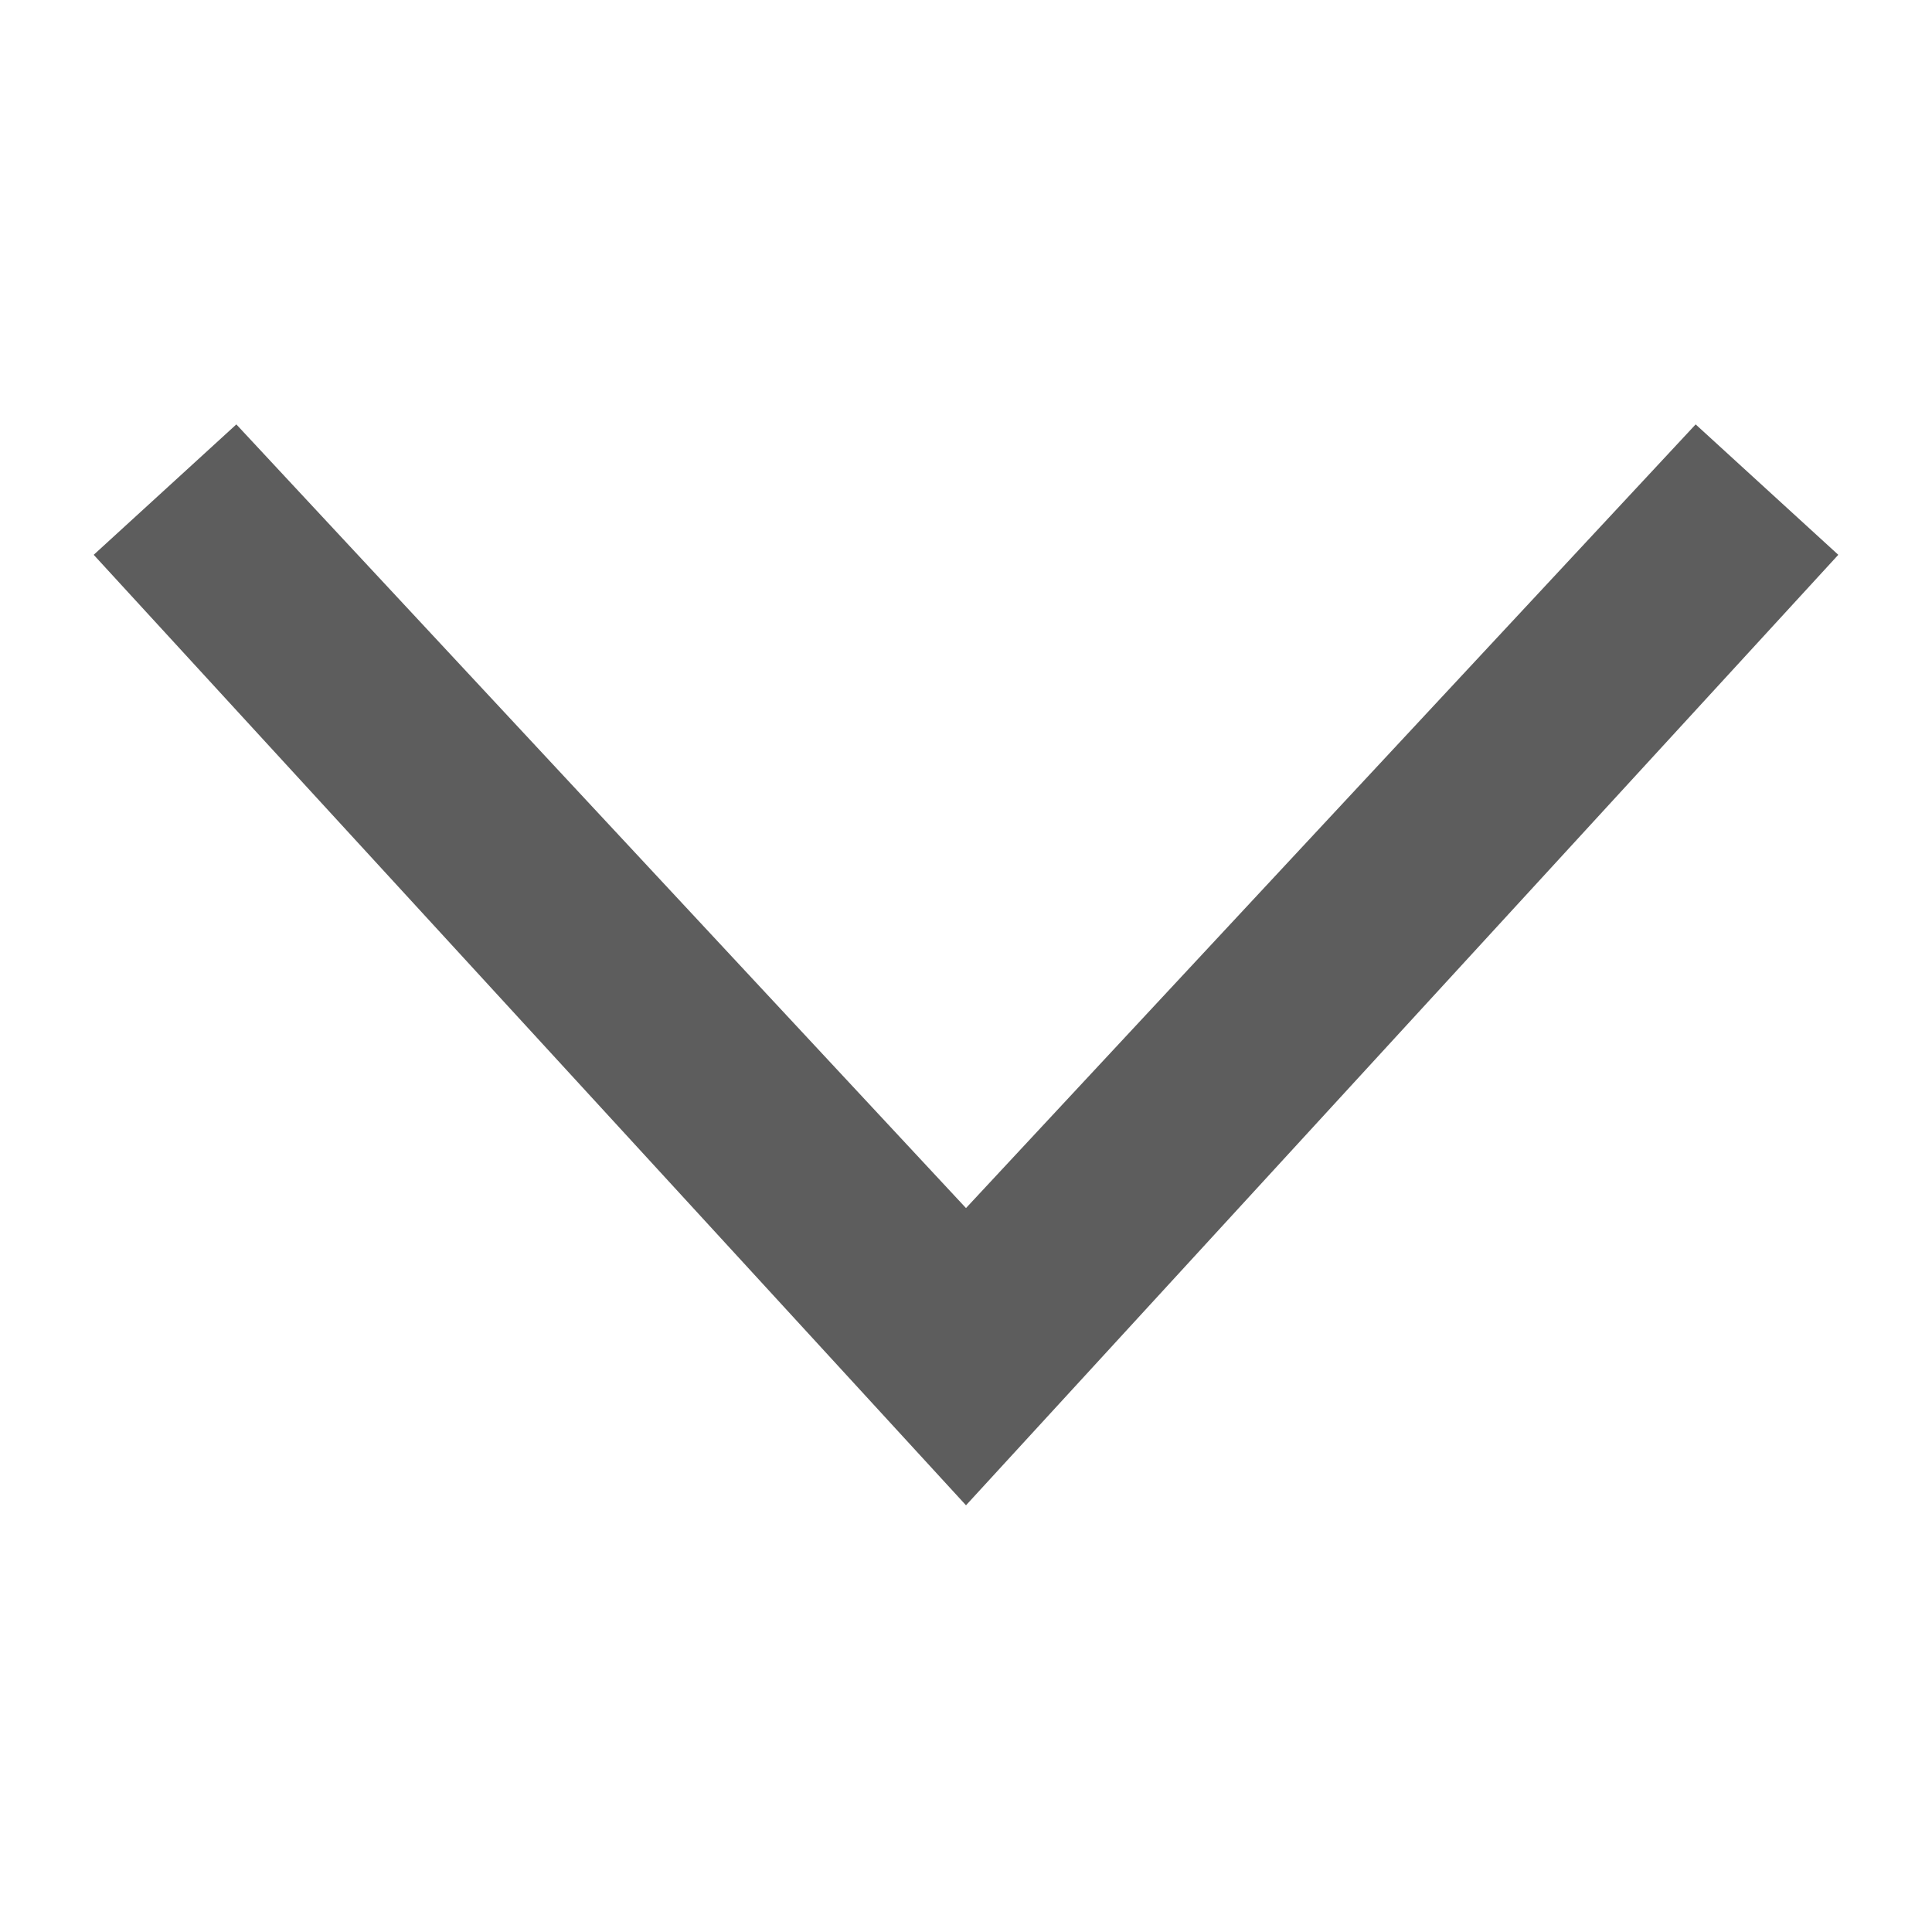
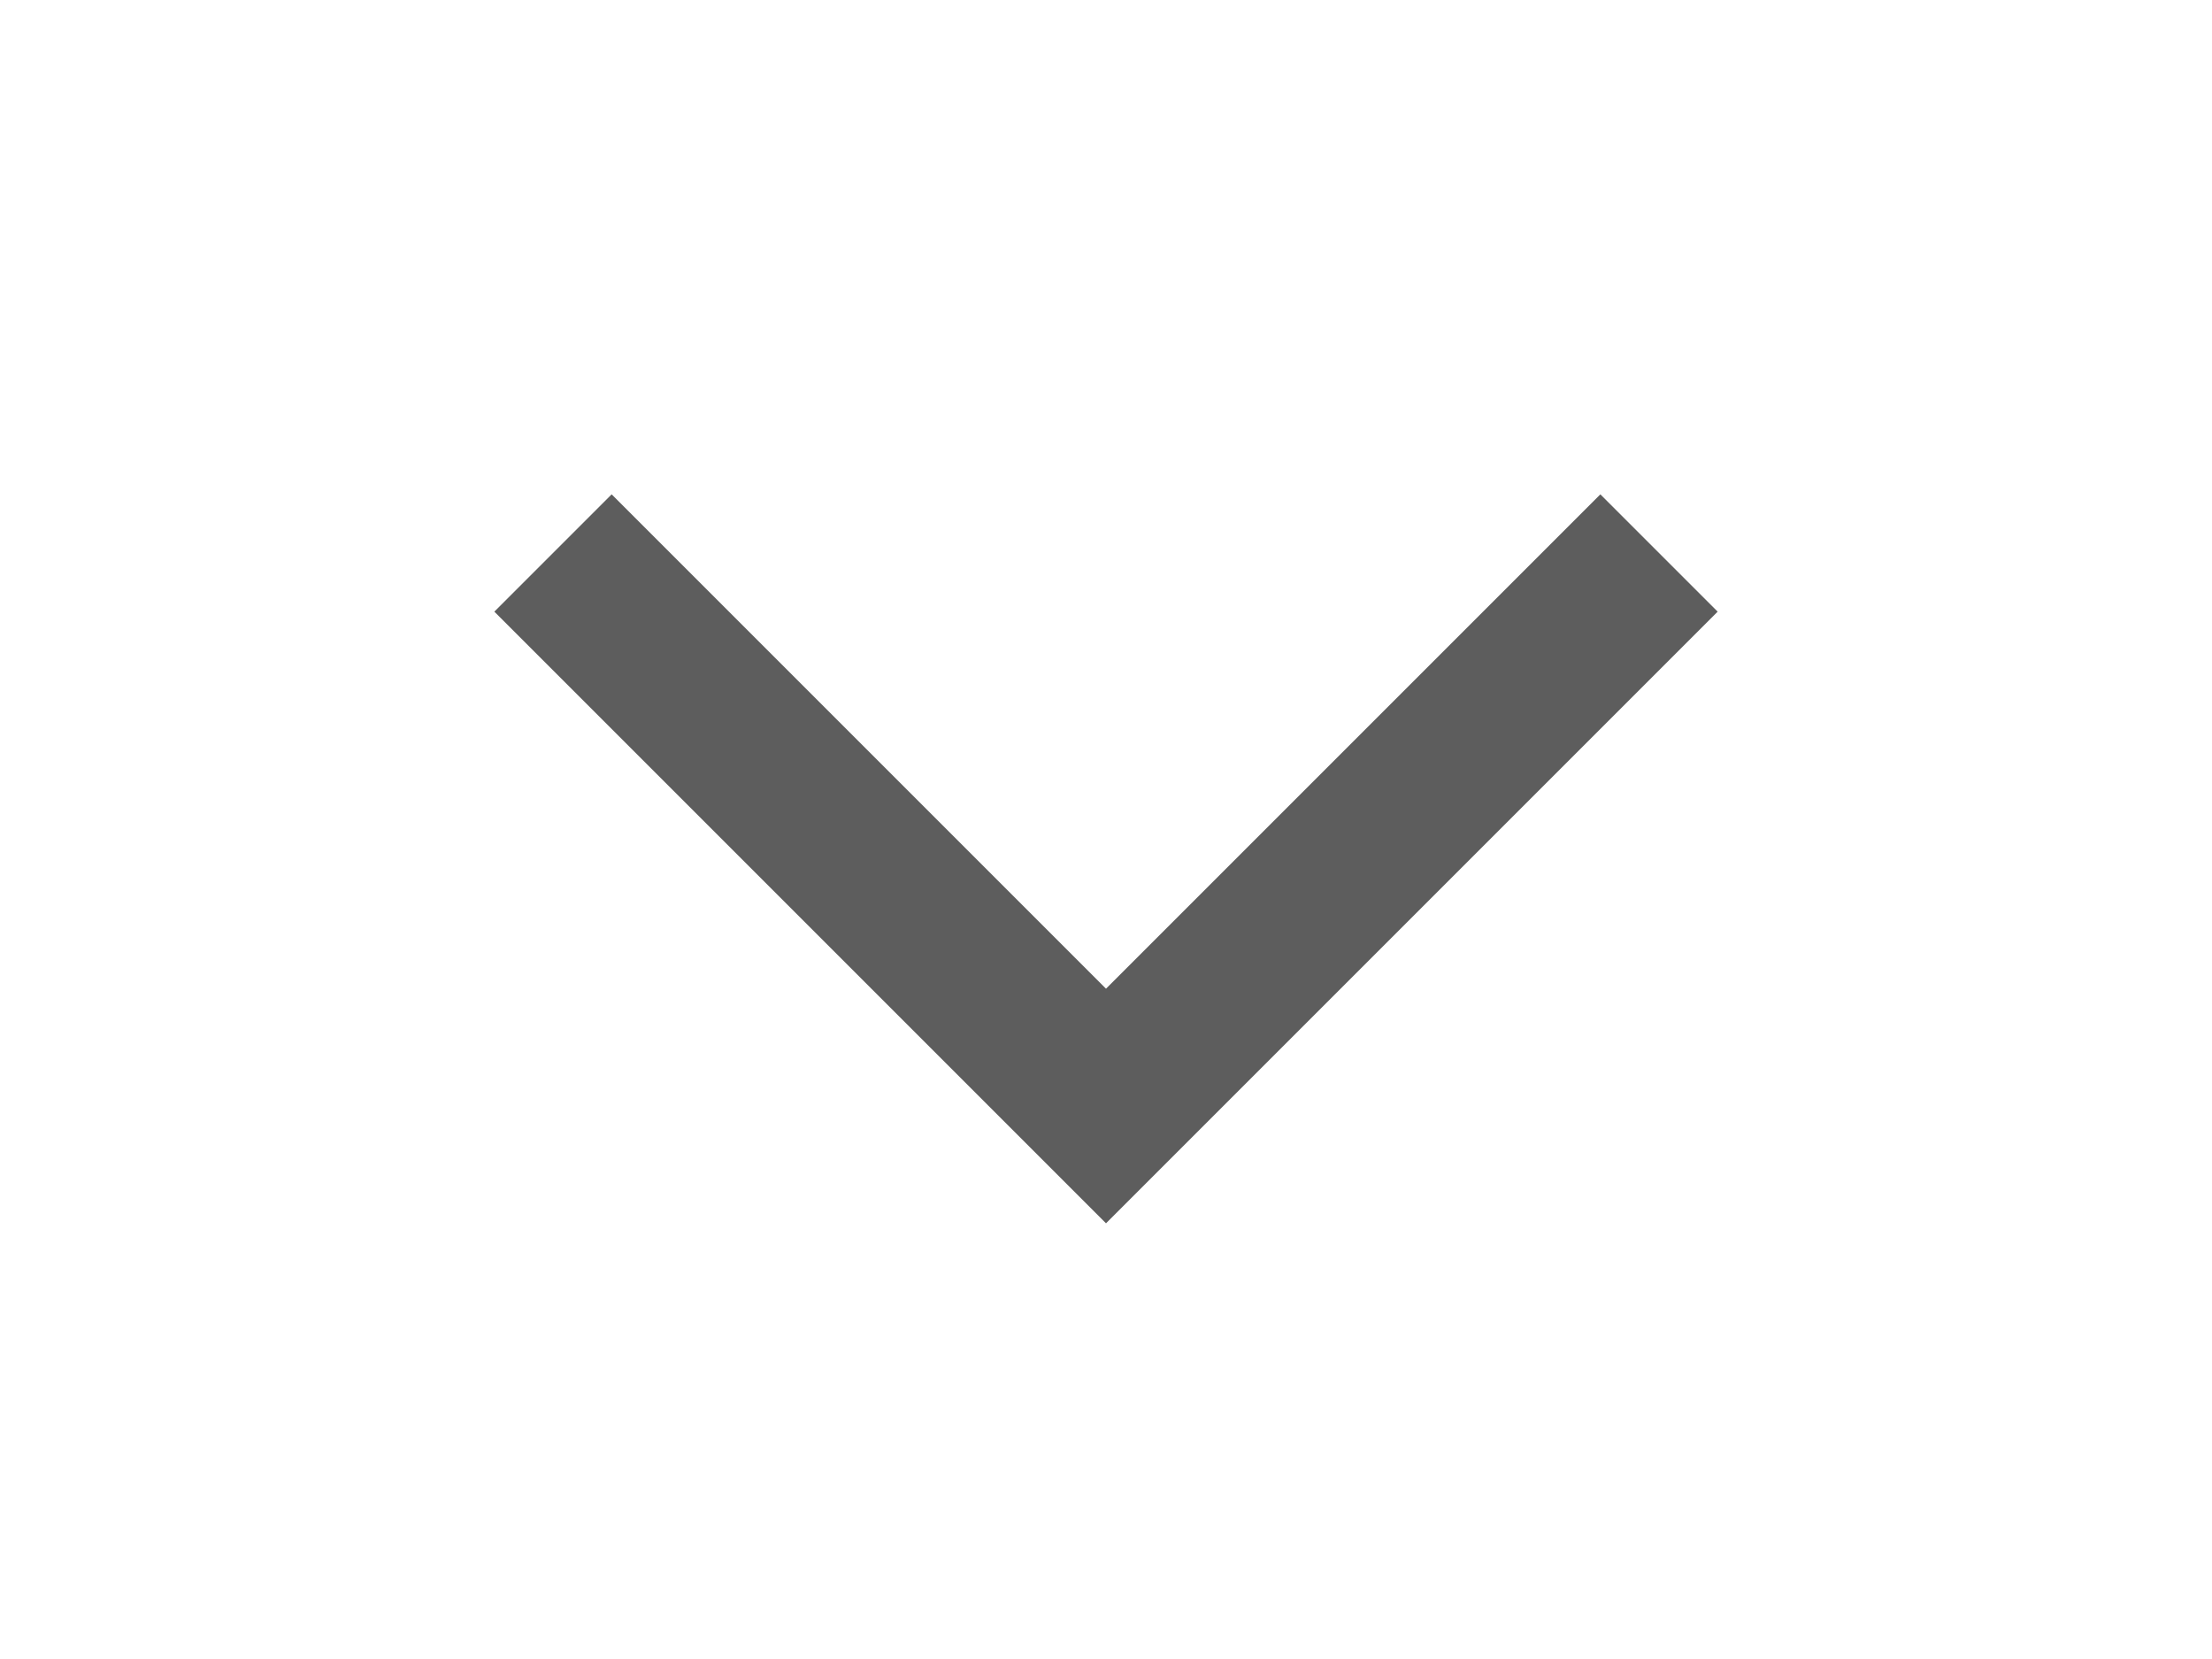
- <svg xmlns="http://www.w3.org/2000/svg" width="30" height="30" viewBox="0 0 30 30" id="svg2" version="1.1">
-   <defs id="defs4" />
-   <g id="layer1" transform="translate(0,-1022.362)">
-     <path style="opacity:1;fill:#5d5d5d;fill-opacity:1;stroke:none;stroke-width:2;stroke-linecap:round;stroke-linejoin:round;stroke-miterlimit:4;stroke-dasharray:none;stroke-dashoffset:0;stroke-opacity:1" d="M 3.67,6.59 1.455,8.615 15,23.374 28.545,8.615 26.33,6.59 15,18.759 Z" transform="translate(0,1022.362)" id="rect4136" />
-   </g>
+ <svg xmlns="http://www.w3.org/2000/svg" version="1.1" width="4" height="3">
+   <style>
+     polyline {
+       fill: transparent;
+       stroke: rgb(93, 93, 93);
+       stroke-width: 0.3
+     }
+   </style>
+   <polyline points="1 1                     2 2                     3 1" />
</svg>
